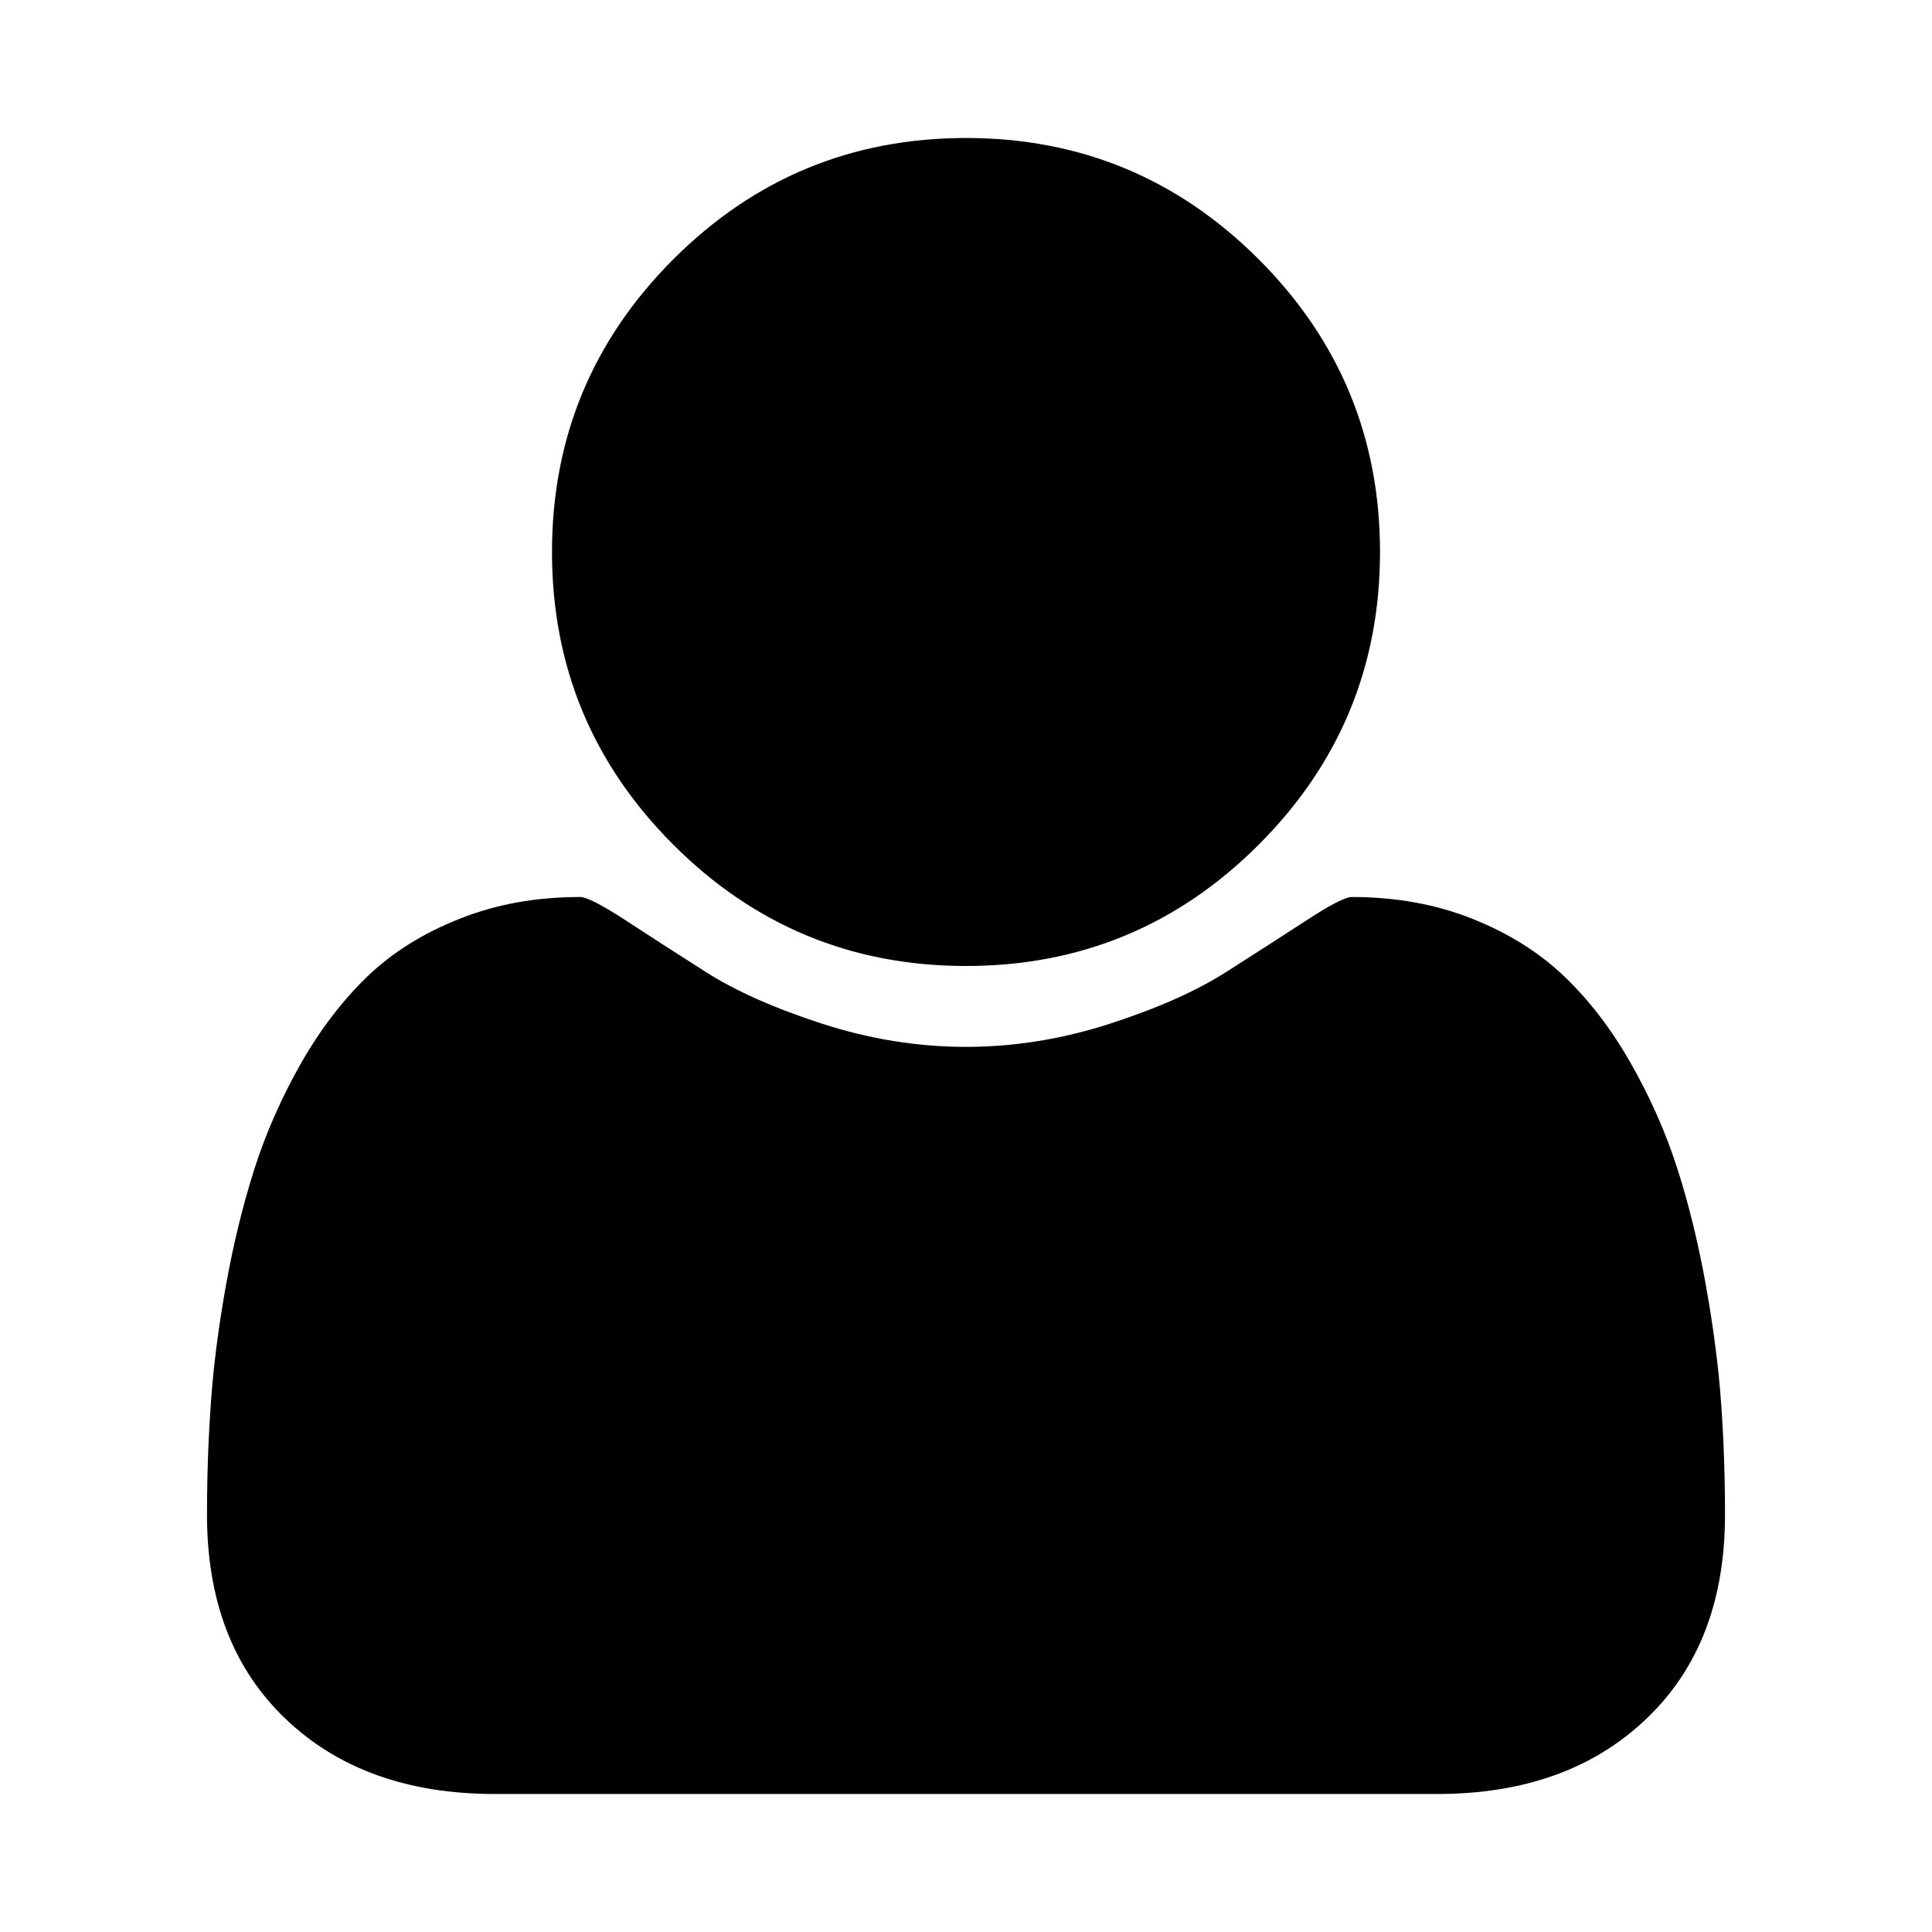
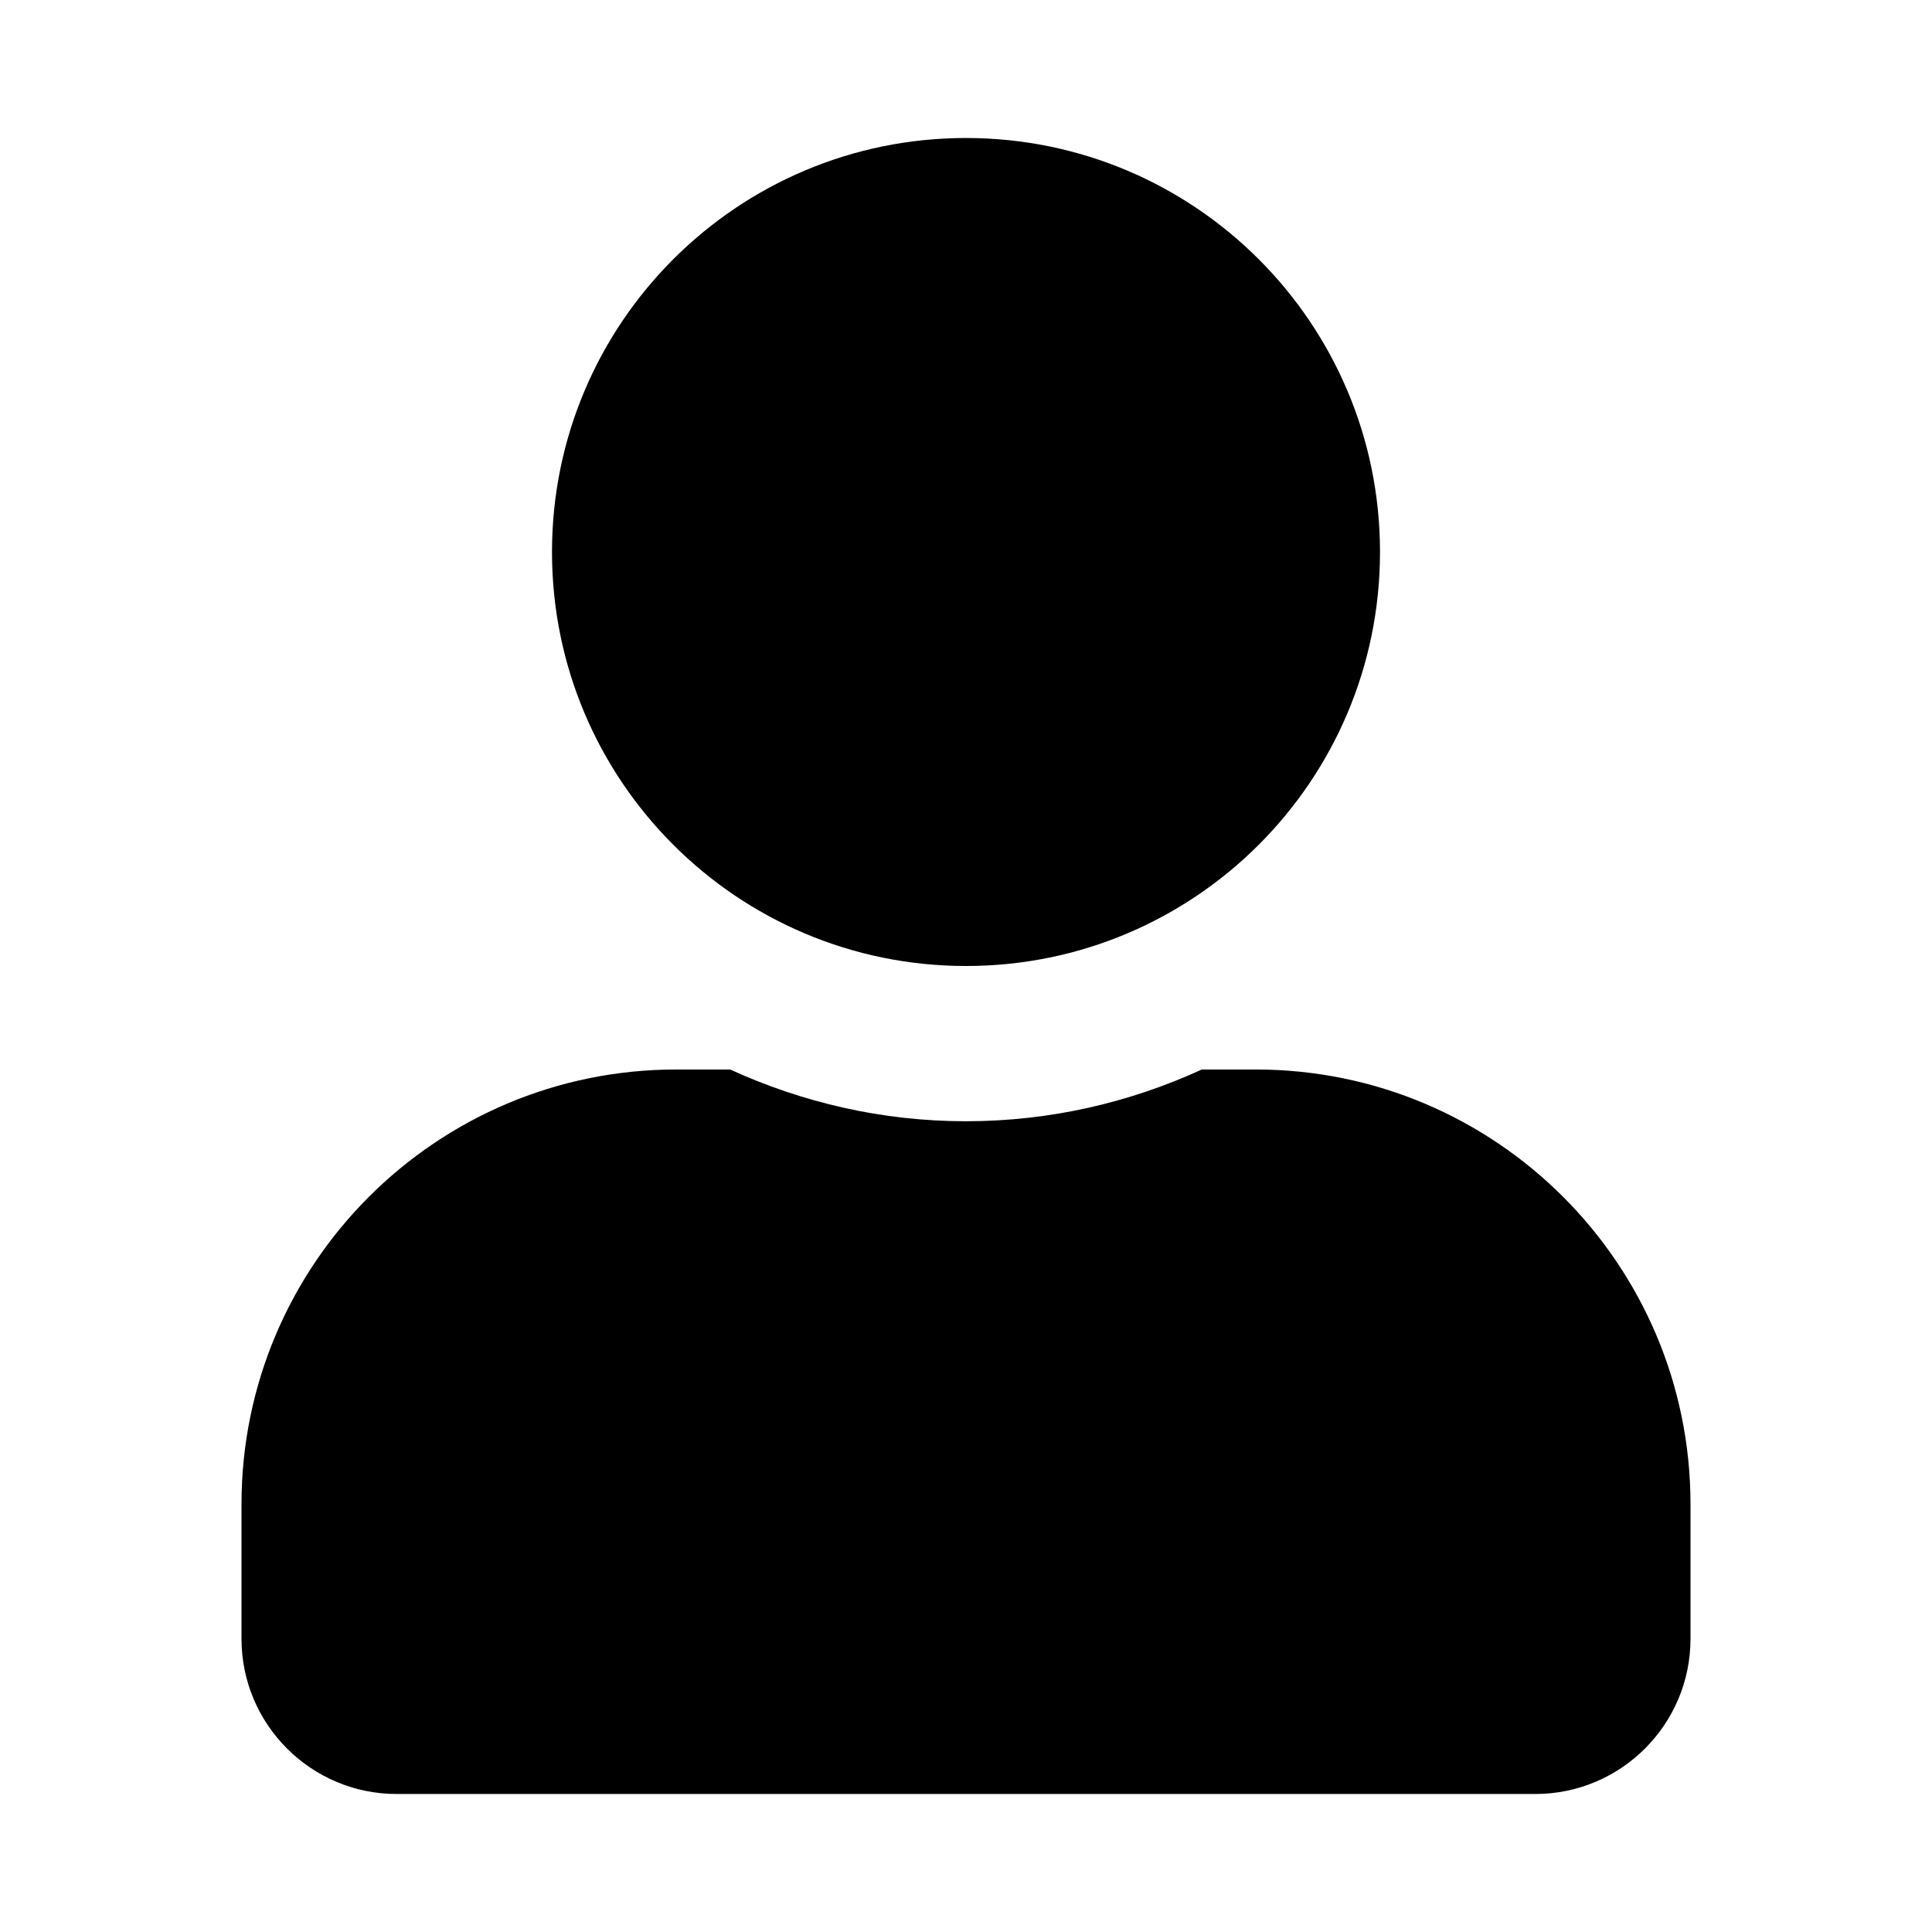
<svg xmlns="http://www.w3.org/2000/svg" role="img" focusable="false" aria-hidden="true" viewBox="0 0 14 14">
-   <path d="m 12.5,10.976 q 0,0.938 -0.571,1.48 Q 11.359,13 10.414,13 H 3.586 Q 2.64,13 2.071,12.457 1.5,11.914 1.5,10.976 1.5,10.562 1.528,10.168 1.555,9.774 1.637,9.316 1.719,8.86 1.844,8.469 1.969,8.079 2.18,7.707 2.391,7.337 2.664,7.074 2.938,6.812 3.333,6.657 3.727,6.5 4.204,6.5 4.274,6.5 4.532,6.668 4.789,6.836 5.114,7.043 5.438,7.25 5.957,7.418 6.476,7.586 7,7.586 7.524,7.586 8.043,7.418 8.562,7.25 8.886,7.043 9.211,6.836 9.469,6.668 9.726,6.5 9.796,6.5 q 0.476,0 0.871,0.157 0.395,0.157 0.668,0.418 0.274,0.262 0.484,0.633 0.211,0.371 0.336,0.761 0.125,0.39 0.207,0.848 0.082,0.458 0.11,0.852 Q 12.5,10.562 12.5,10.976 z M 10,4 Q 10,5.242 9.121,6.121 8.242,7 7,7 5.758,7 4.879,6.121 4,5.242 4,4 4,2.758 4.879,1.879 5.758,1 7,1 8.242,1 9.121,1.879 10,2.758 10,4 z" />
+   <path d="M 7,7 C 8.657,7 10,5.657 10,4 10,2.343 8.657,1 7,1 5.343,1 4,2.343 4,4 4,5.657 5.343,7 7,7 Z m 2.1,0.75 -0.391,0 C 8.188,7.989 7.609,8.125 7,8.125 6.391,8.125 5.814,7.989 5.291,7.75 L 4.9,7.75 c -1.739,0 -3.15,1.411 -3.15,3.15 l 0,0.975 C 1.75,12.496 2.254,13 2.875,13 l 8.25,0 c 0.621,0 1.125,-0.504 1.125,-1.125 l 0,-0.975 C 12.25,9.161 10.839,7.75 9.1,7.75 Z" />
</svg>
